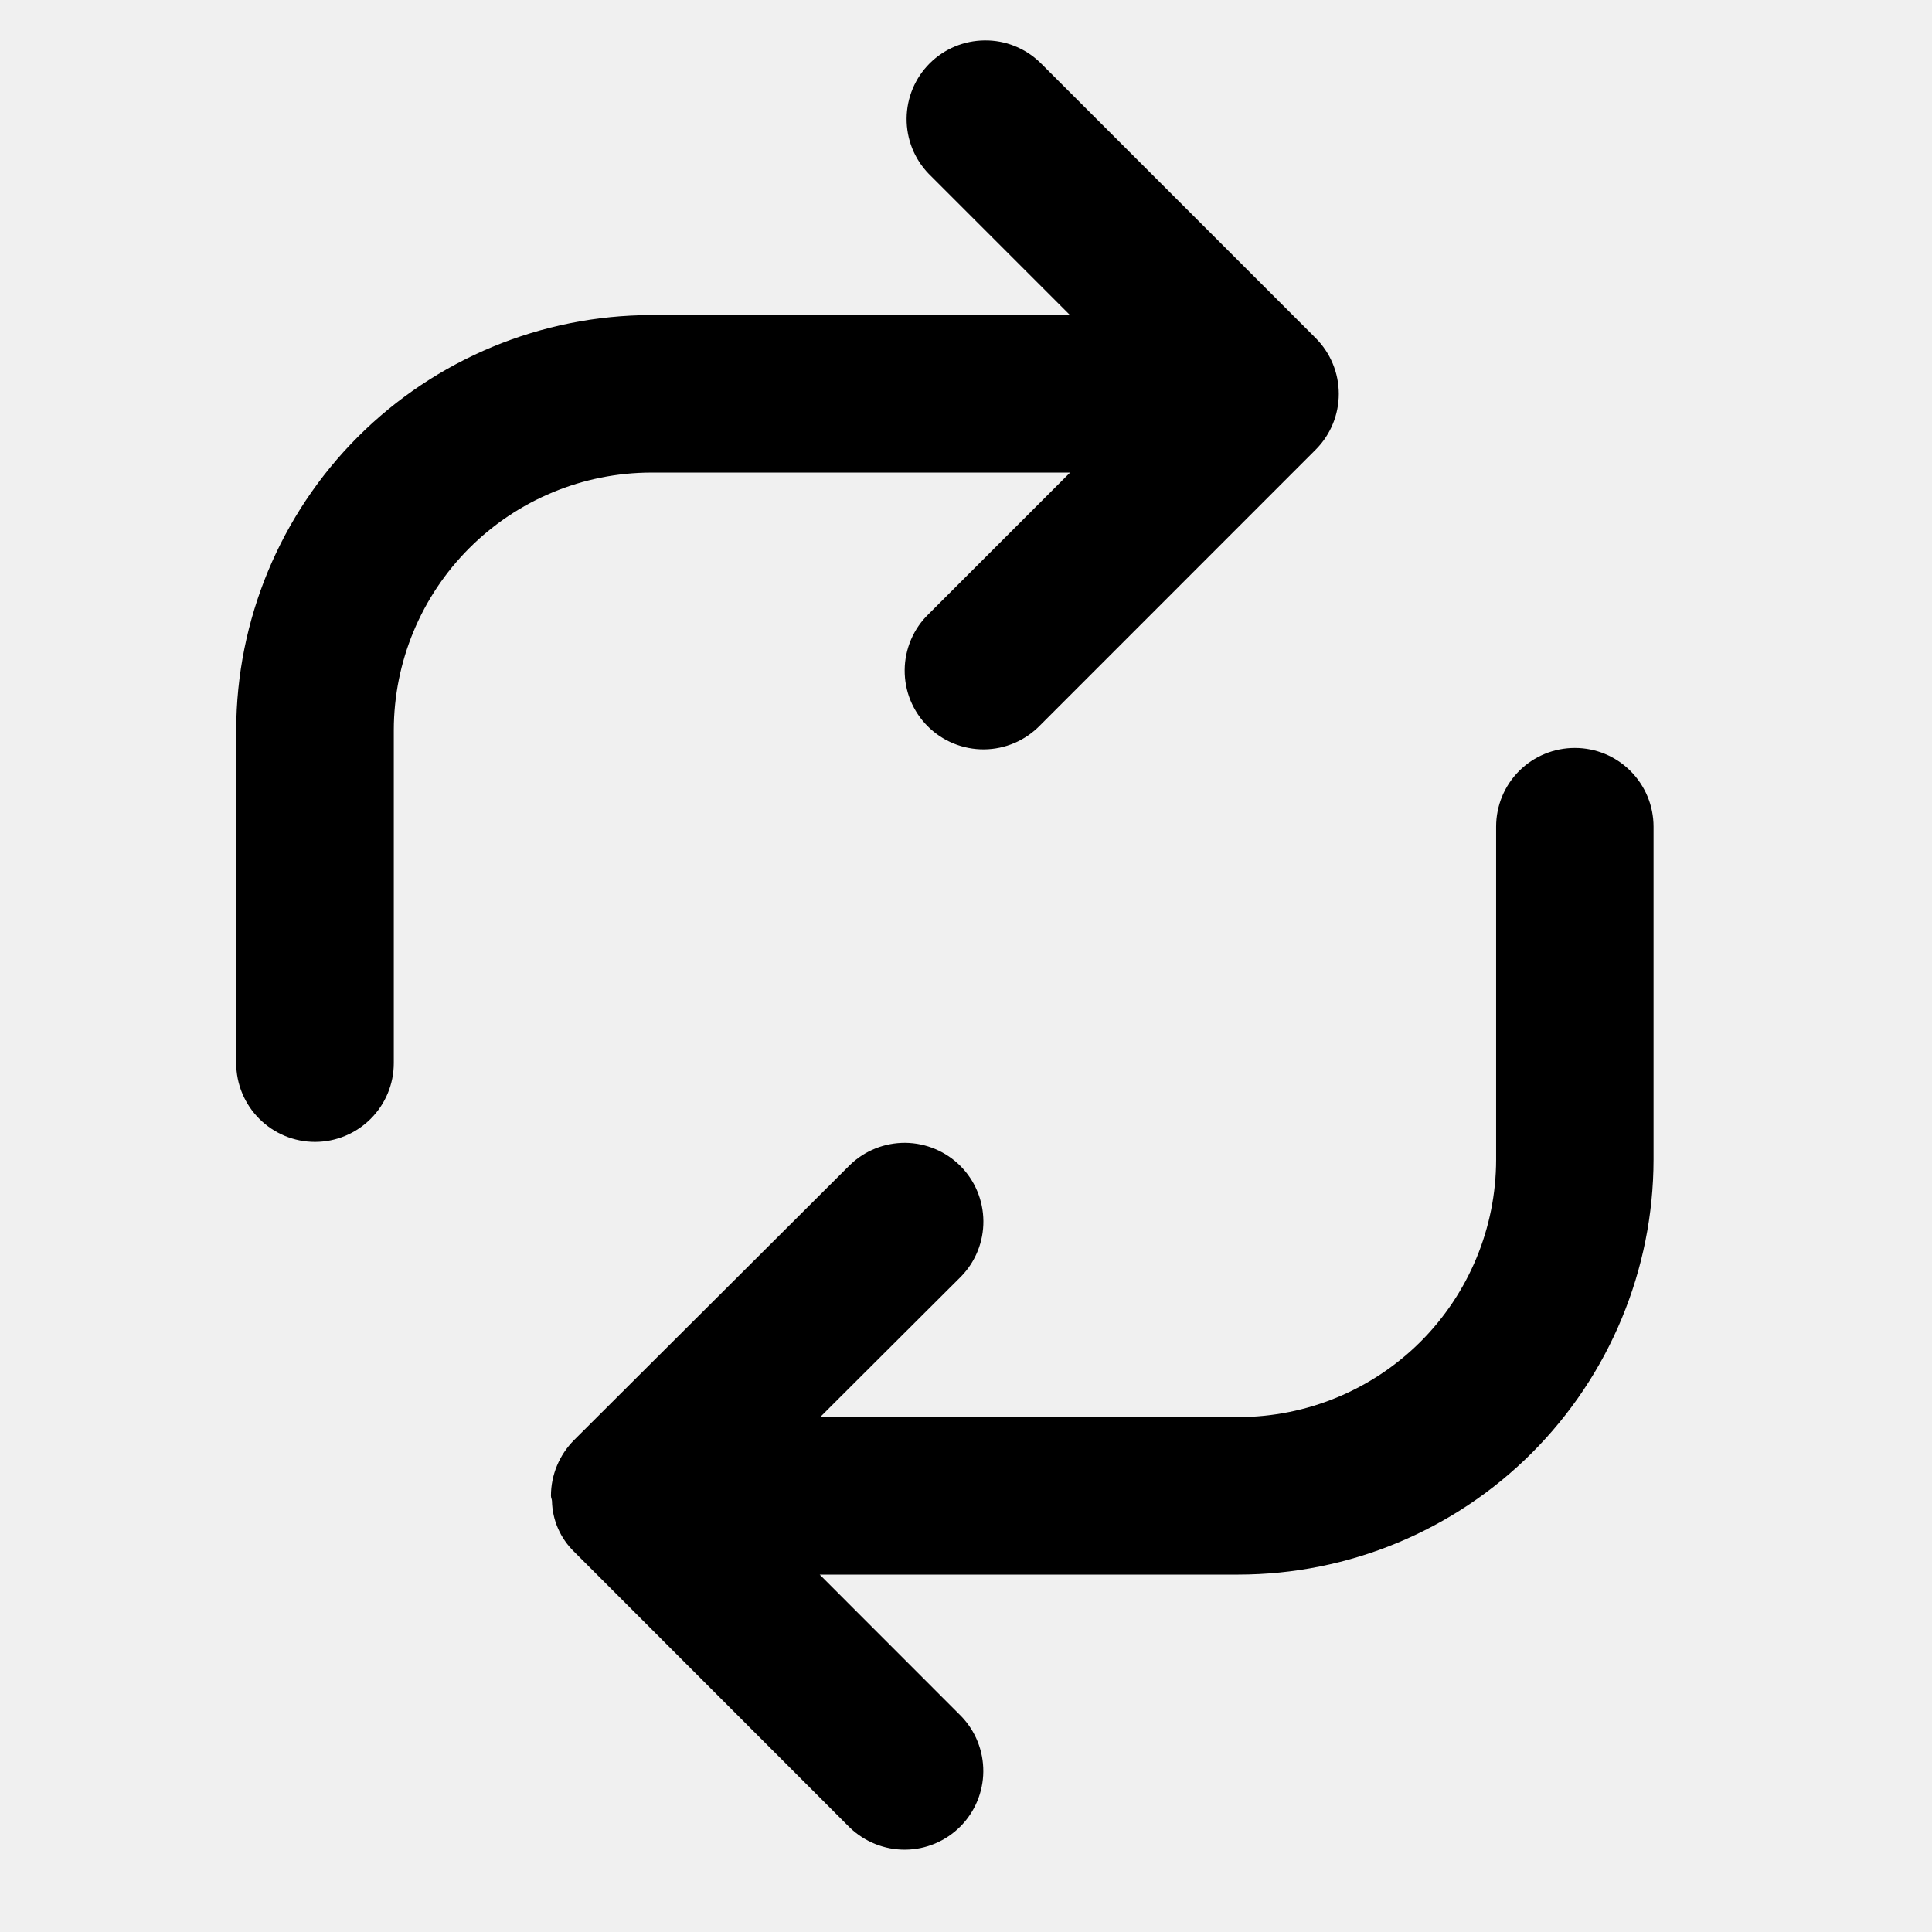
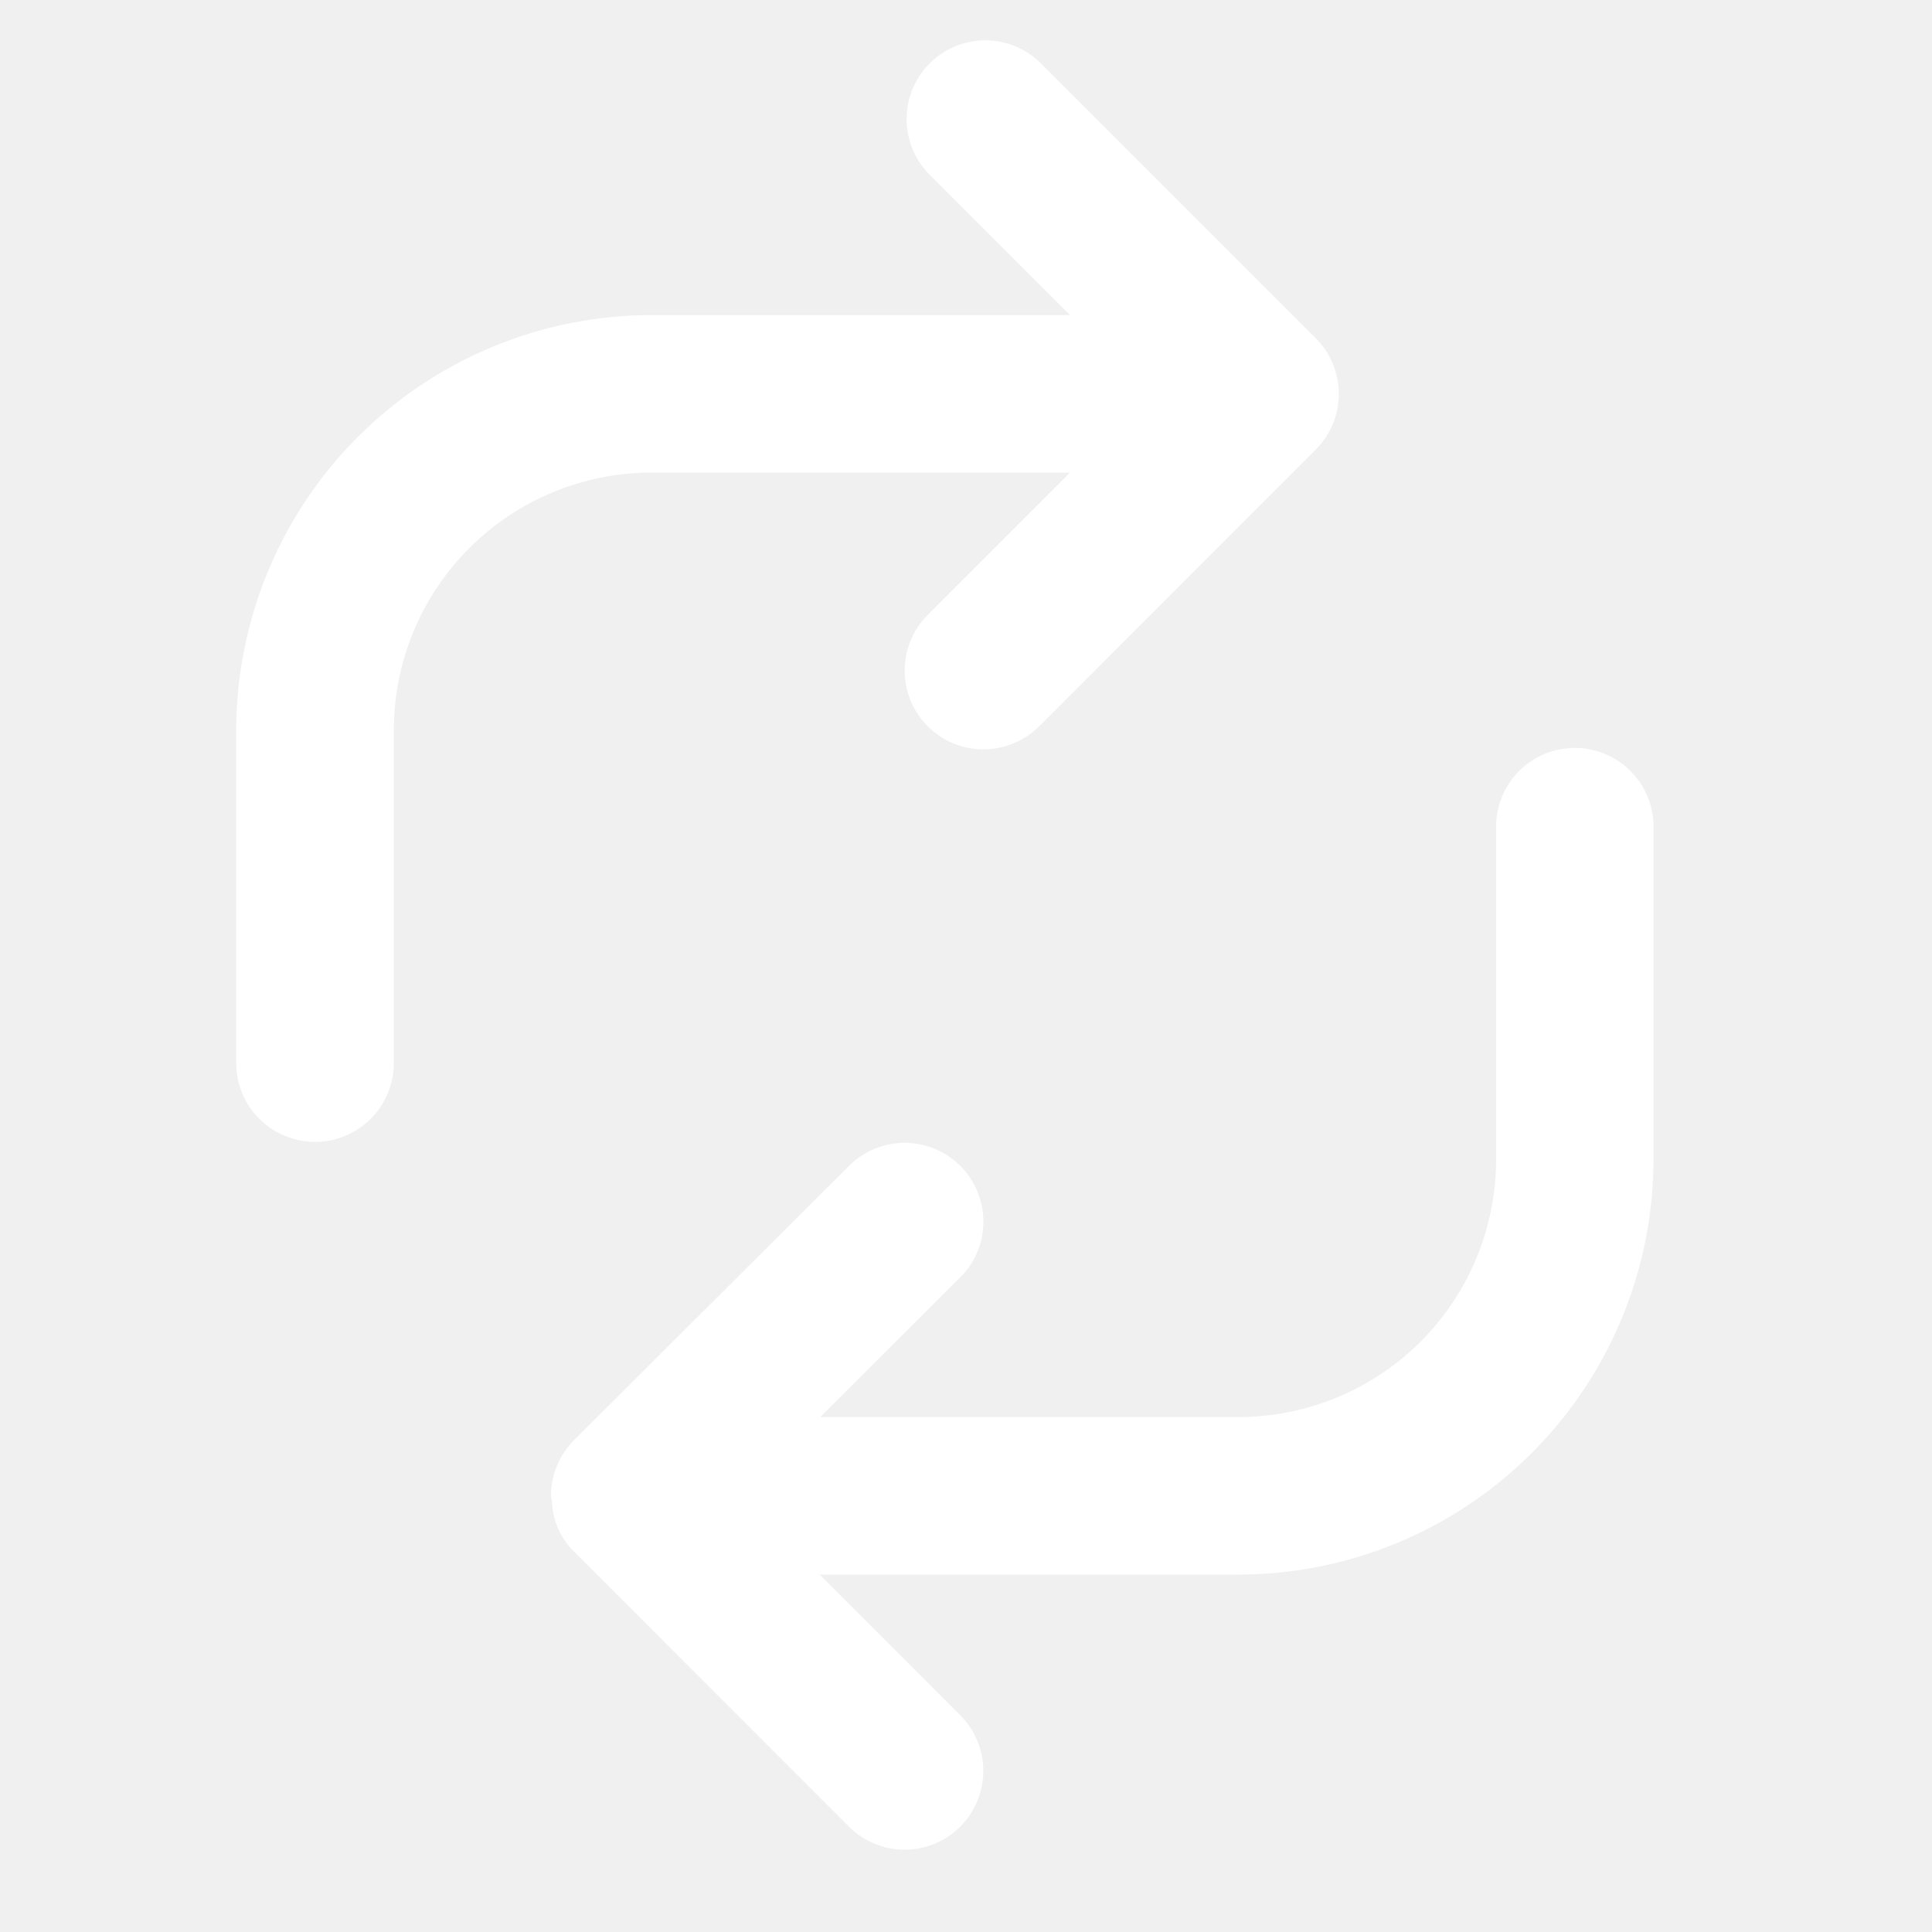
<svg xmlns="http://www.w3.org/2000/svg" width="23" height="23" viewBox="0 0 23 23" fill="none">
-   <path d="M18.748 8.904C18.5 8.904 18.261 9.002 18.085 9.178C17.909 9.354 17.811 9.592 17.811 9.841V13.805C17.81 14.618 17.486 15.397 16.912 15.972C16.337 16.546 15.558 16.869 14.745 16.87H9.764L11.443 15.195C11.614 15.019 11.709 14.782 11.707 14.536C11.705 14.29 11.607 14.055 11.434 13.881C11.26 13.707 11.025 13.608 10.779 13.605C10.533 13.603 10.296 13.697 10.119 13.868L6.834 17.144C6.659 17.32 6.559 17.558 6.559 17.807V17.808C6.559 17.83 6.57 17.847 6.571 17.869C6.576 18.097 6.671 18.313 6.834 18.472L10.117 21.757C10.294 21.927 10.531 22.022 10.777 22.02C11.023 22.018 11.258 21.919 11.432 21.745C11.605 21.572 11.704 21.336 11.706 21.091C11.708 20.845 11.614 20.608 11.443 20.431L9.758 18.745H14.744C16.054 18.744 17.31 18.223 18.236 17.297C19.162 16.371 19.683 15.115 19.685 13.805V9.841C19.685 9.592 19.586 9.354 19.41 9.178C19.234 9.002 18.997 8.904 18.748 8.904ZM12.739 5.626L11.056 7.309C10.966 7.395 10.895 7.499 10.846 7.613C10.797 7.728 10.771 7.851 10.77 7.975C10.769 8.1 10.792 8.223 10.839 8.338C10.887 8.454 10.956 8.558 11.044 8.646C11.132 8.734 11.237 8.804 11.352 8.851C11.467 8.898 11.591 8.922 11.715 8.921C11.84 8.92 11.963 8.894 12.077 8.845C12.192 8.796 12.295 8.724 12.382 8.635L15.663 5.353C15.839 5.177 15.938 4.938 15.938 4.689C15.938 4.44 15.839 4.201 15.663 4.025L12.382 0.744C12.205 0.573 11.968 0.478 11.722 0.481C11.476 0.483 11.241 0.581 11.067 0.755C10.893 0.929 10.795 1.164 10.793 1.41C10.791 1.656 10.885 1.892 11.056 2.069L12.738 3.751H7.753C6.443 3.753 5.188 4.274 4.261 5.2C3.335 6.126 2.814 7.382 2.812 8.692V12.656C2.812 12.905 2.911 13.143 3.087 13.319C3.263 13.495 3.501 13.594 3.75 13.594C3.999 13.594 4.237 13.495 4.413 13.319C4.589 13.143 4.688 12.905 4.688 12.656V8.692C4.689 7.879 5.012 7.1 5.587 6.525C6.162 5.95 6.941 5.627 7.754 5.626H12.739Z" fill="black" />
+   <path d="M18.748 8.904C18.5 8.904 18.261 9.002 18.085 9.178C17.909 9.354 17.811 9.592 17.811 9.841V13.805C17.81 14.618 17.486 15.397 16.912 15.972C16.337 16.546 15.558 16.869 14.745 16.87H9.764L11.443 15.195C11.614 15.019 11.709 14.782 11.707 14.536C11.705 14.29 11.607 14.055 11.434 13.881C11.26 13.707 11.025 13.608 10.779 13.605C10.533 13.603 10.296 13.697 10.119 13.868L6.834 17.144C6.659 17.32 6.559 17.558 6.559 17.807V17.808C6.559 17.829 6.57 17.847 6.571 17.869C6.576 18.097 6.671 18.313 6.834 18.472L10.117 21.757C10.294 21.927 10.531 22.022 10.777 22.02C11.023 22.018 11.258 21.919 11.432 21.745C11.605 21.572 11.704 21.336 11.706 21.09C11.708 20.845 11.614 20.608 11.443 20.431L9.758 18.745H14.744C16.054 18.744 17.31 18.223 18.236 17.297C19.162 16.37 19.683 15.115 19.685 13.805V9.841C19.685 9.592 19.586 9.354 19.41 9.178C19.234 9.002 18.997 8.904 18.748 8.904ZM12.739 5.626L11.056 7.309C10.966 7.395 10.895 7.499 10.846 7.613C10.797 7.728 10.771 7.851 10.77 7.975C10.769 8.1 10.792 8.223 10.839 8.338C10.887 8.453 10.956 8.558 11.044 8.646C11.132 8.734 11.237 8.804 11.352 8.851C11.467 8.898 11.591 8.922 11.715 8.921C11.84 8.92 11.963 8.894 12.077 8.845C12.192 8.795 12.295 8.724 12.382 8.635L15.663 5.353C15.839 5.177 15.938 4.938 15.938 4.689C15.938 4.44 15.839 4.201 15.663 4.025L12.382 0.744C12.205 0.573 11.968 0.478 11.722 0.48C11.476 0.483 11.241 0.581 11.067 0.755C10.893 0.929 10.795 1.164 10.793 1.41C10.791 1.656 10.885 1.892 11.056 2.069L12.738 3.751H7.753C6.443 3.753 5.188 4.274 4.261 5.2C3.335 6.126 2.814 7.382 2.812 8.692V12.656C2.812 12.905 2.911 13.143 3.087 13.319C3.263 13.495 3.501 13.594 3.75 13.594C3.999 13.594 4.237 13.495 4.413 13.319C4.589 13.143 4.688 12.905 4.688 12.656V8.692C4.689 7.879 5.012 7.1 5.587 6.525C6.162 5.95 6.941 5.627 7.754 5.626H12.739Z" fill="white" />
</svg>
